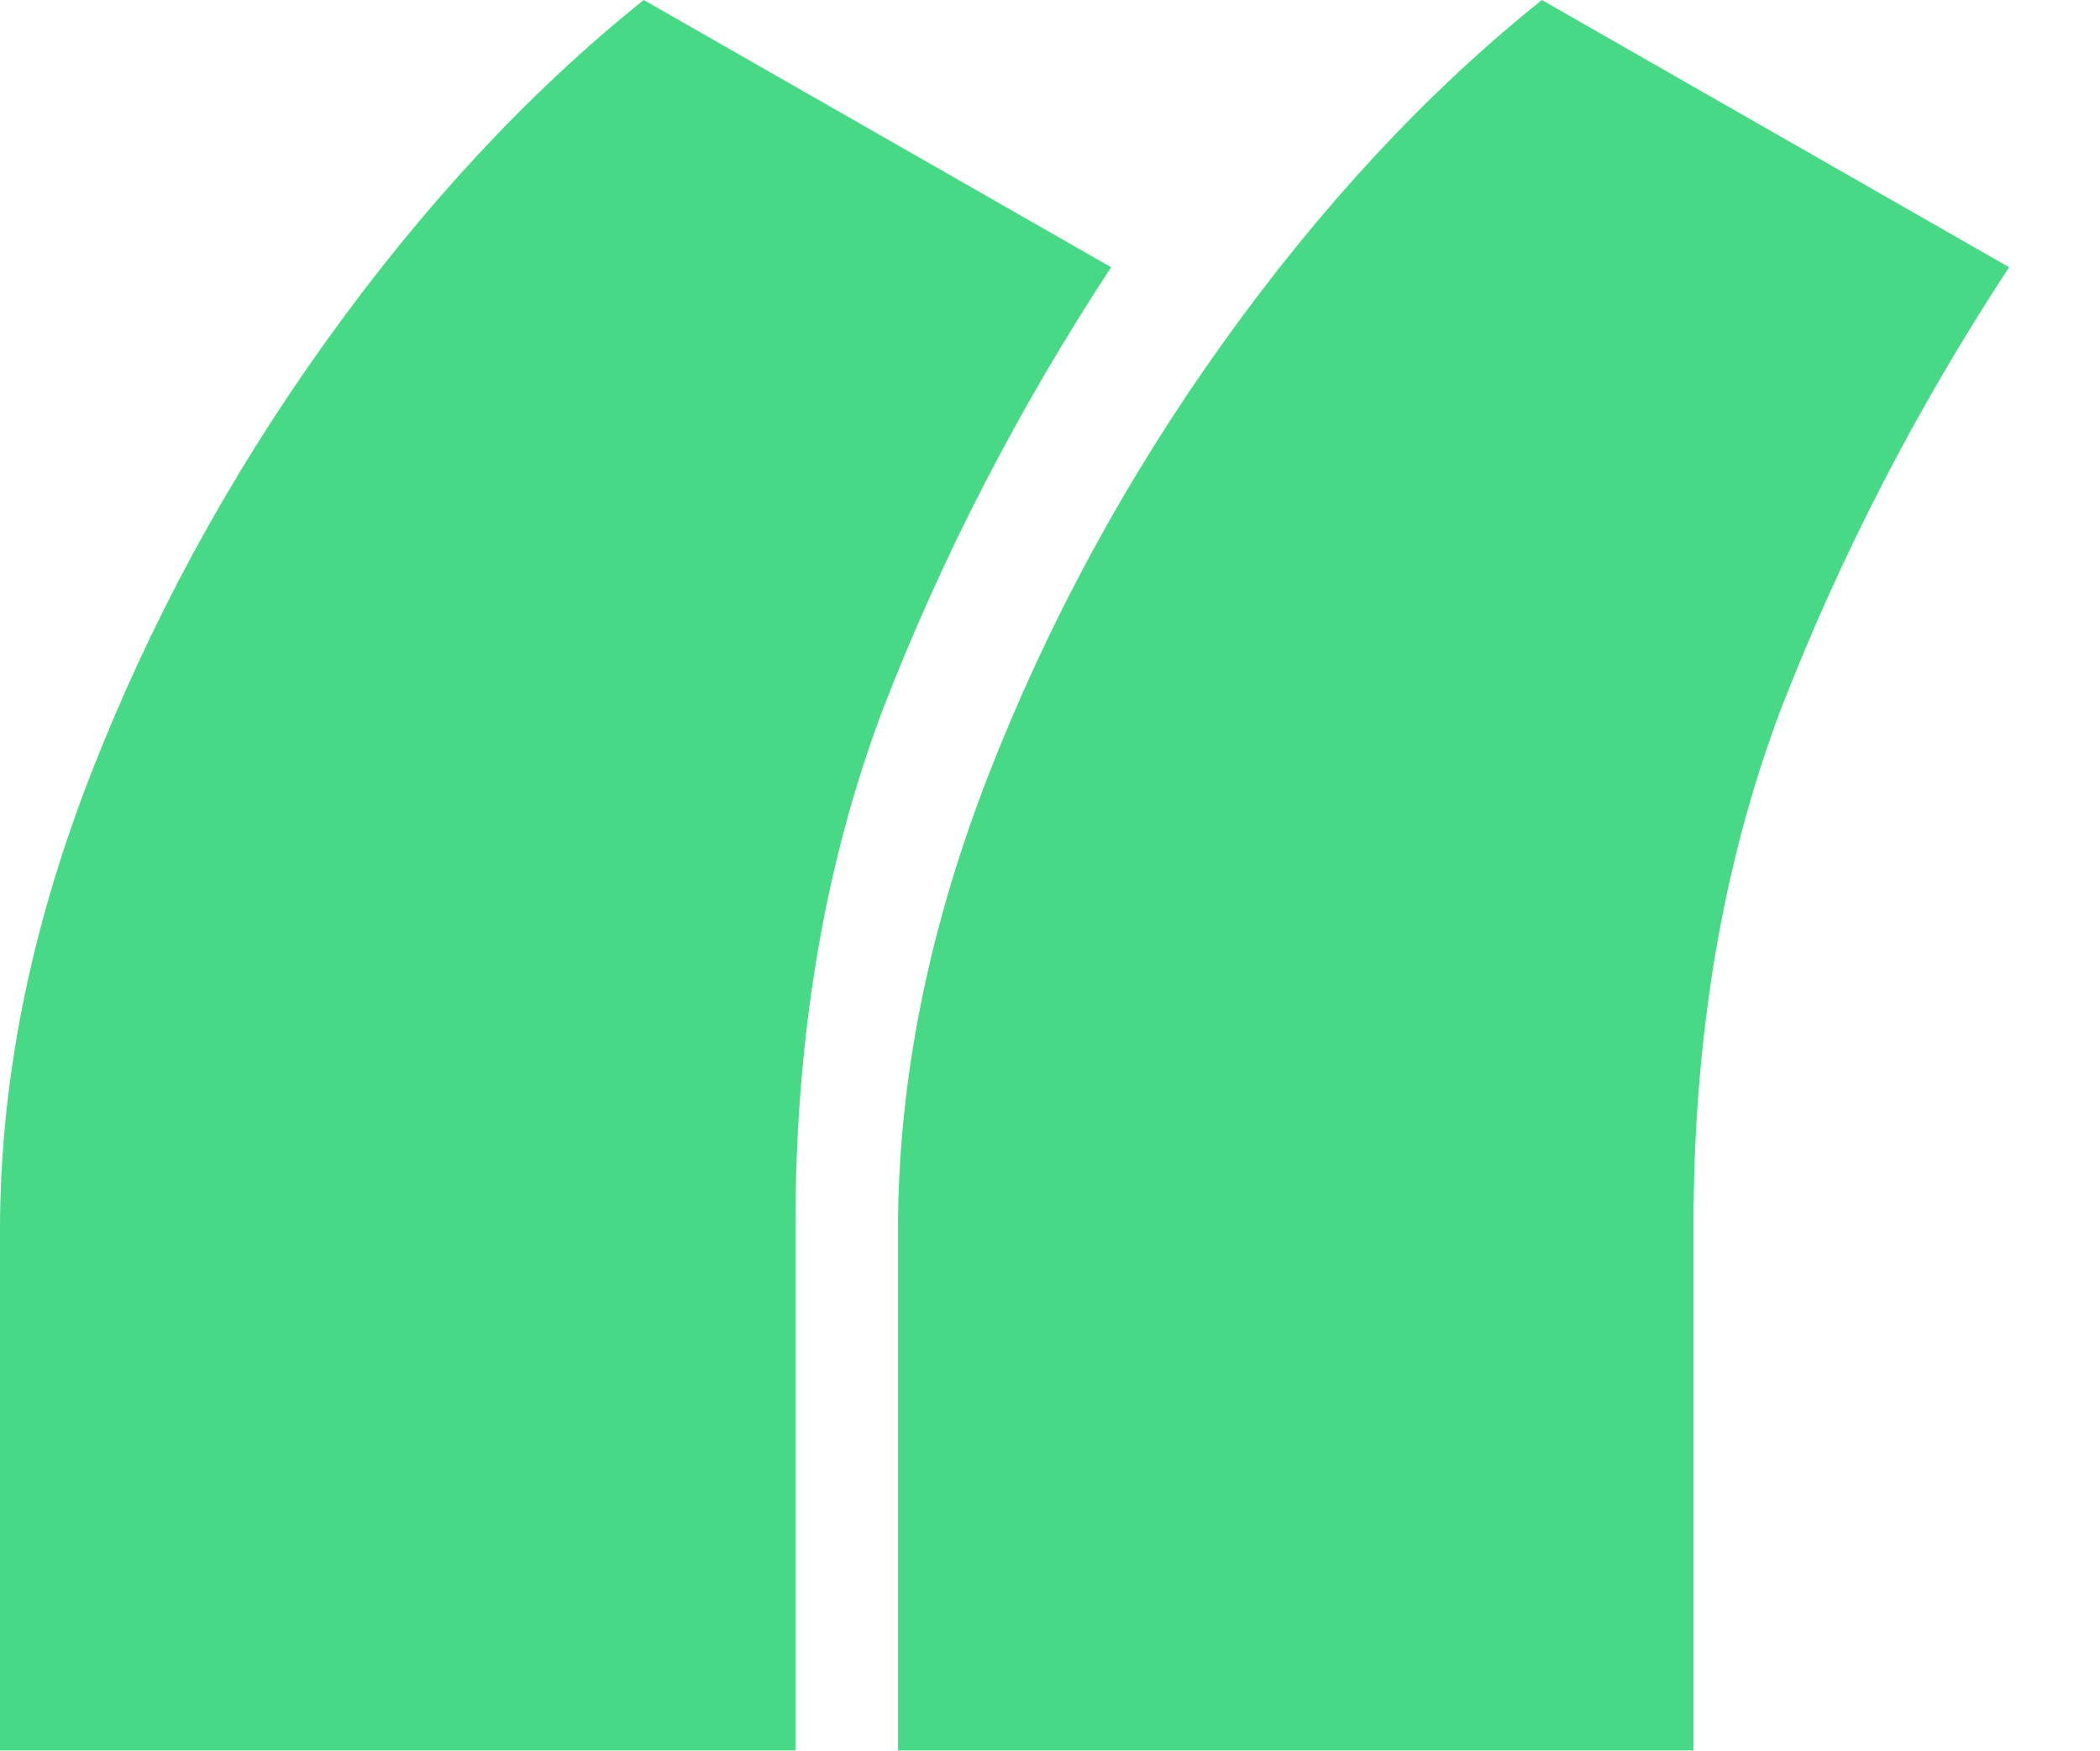
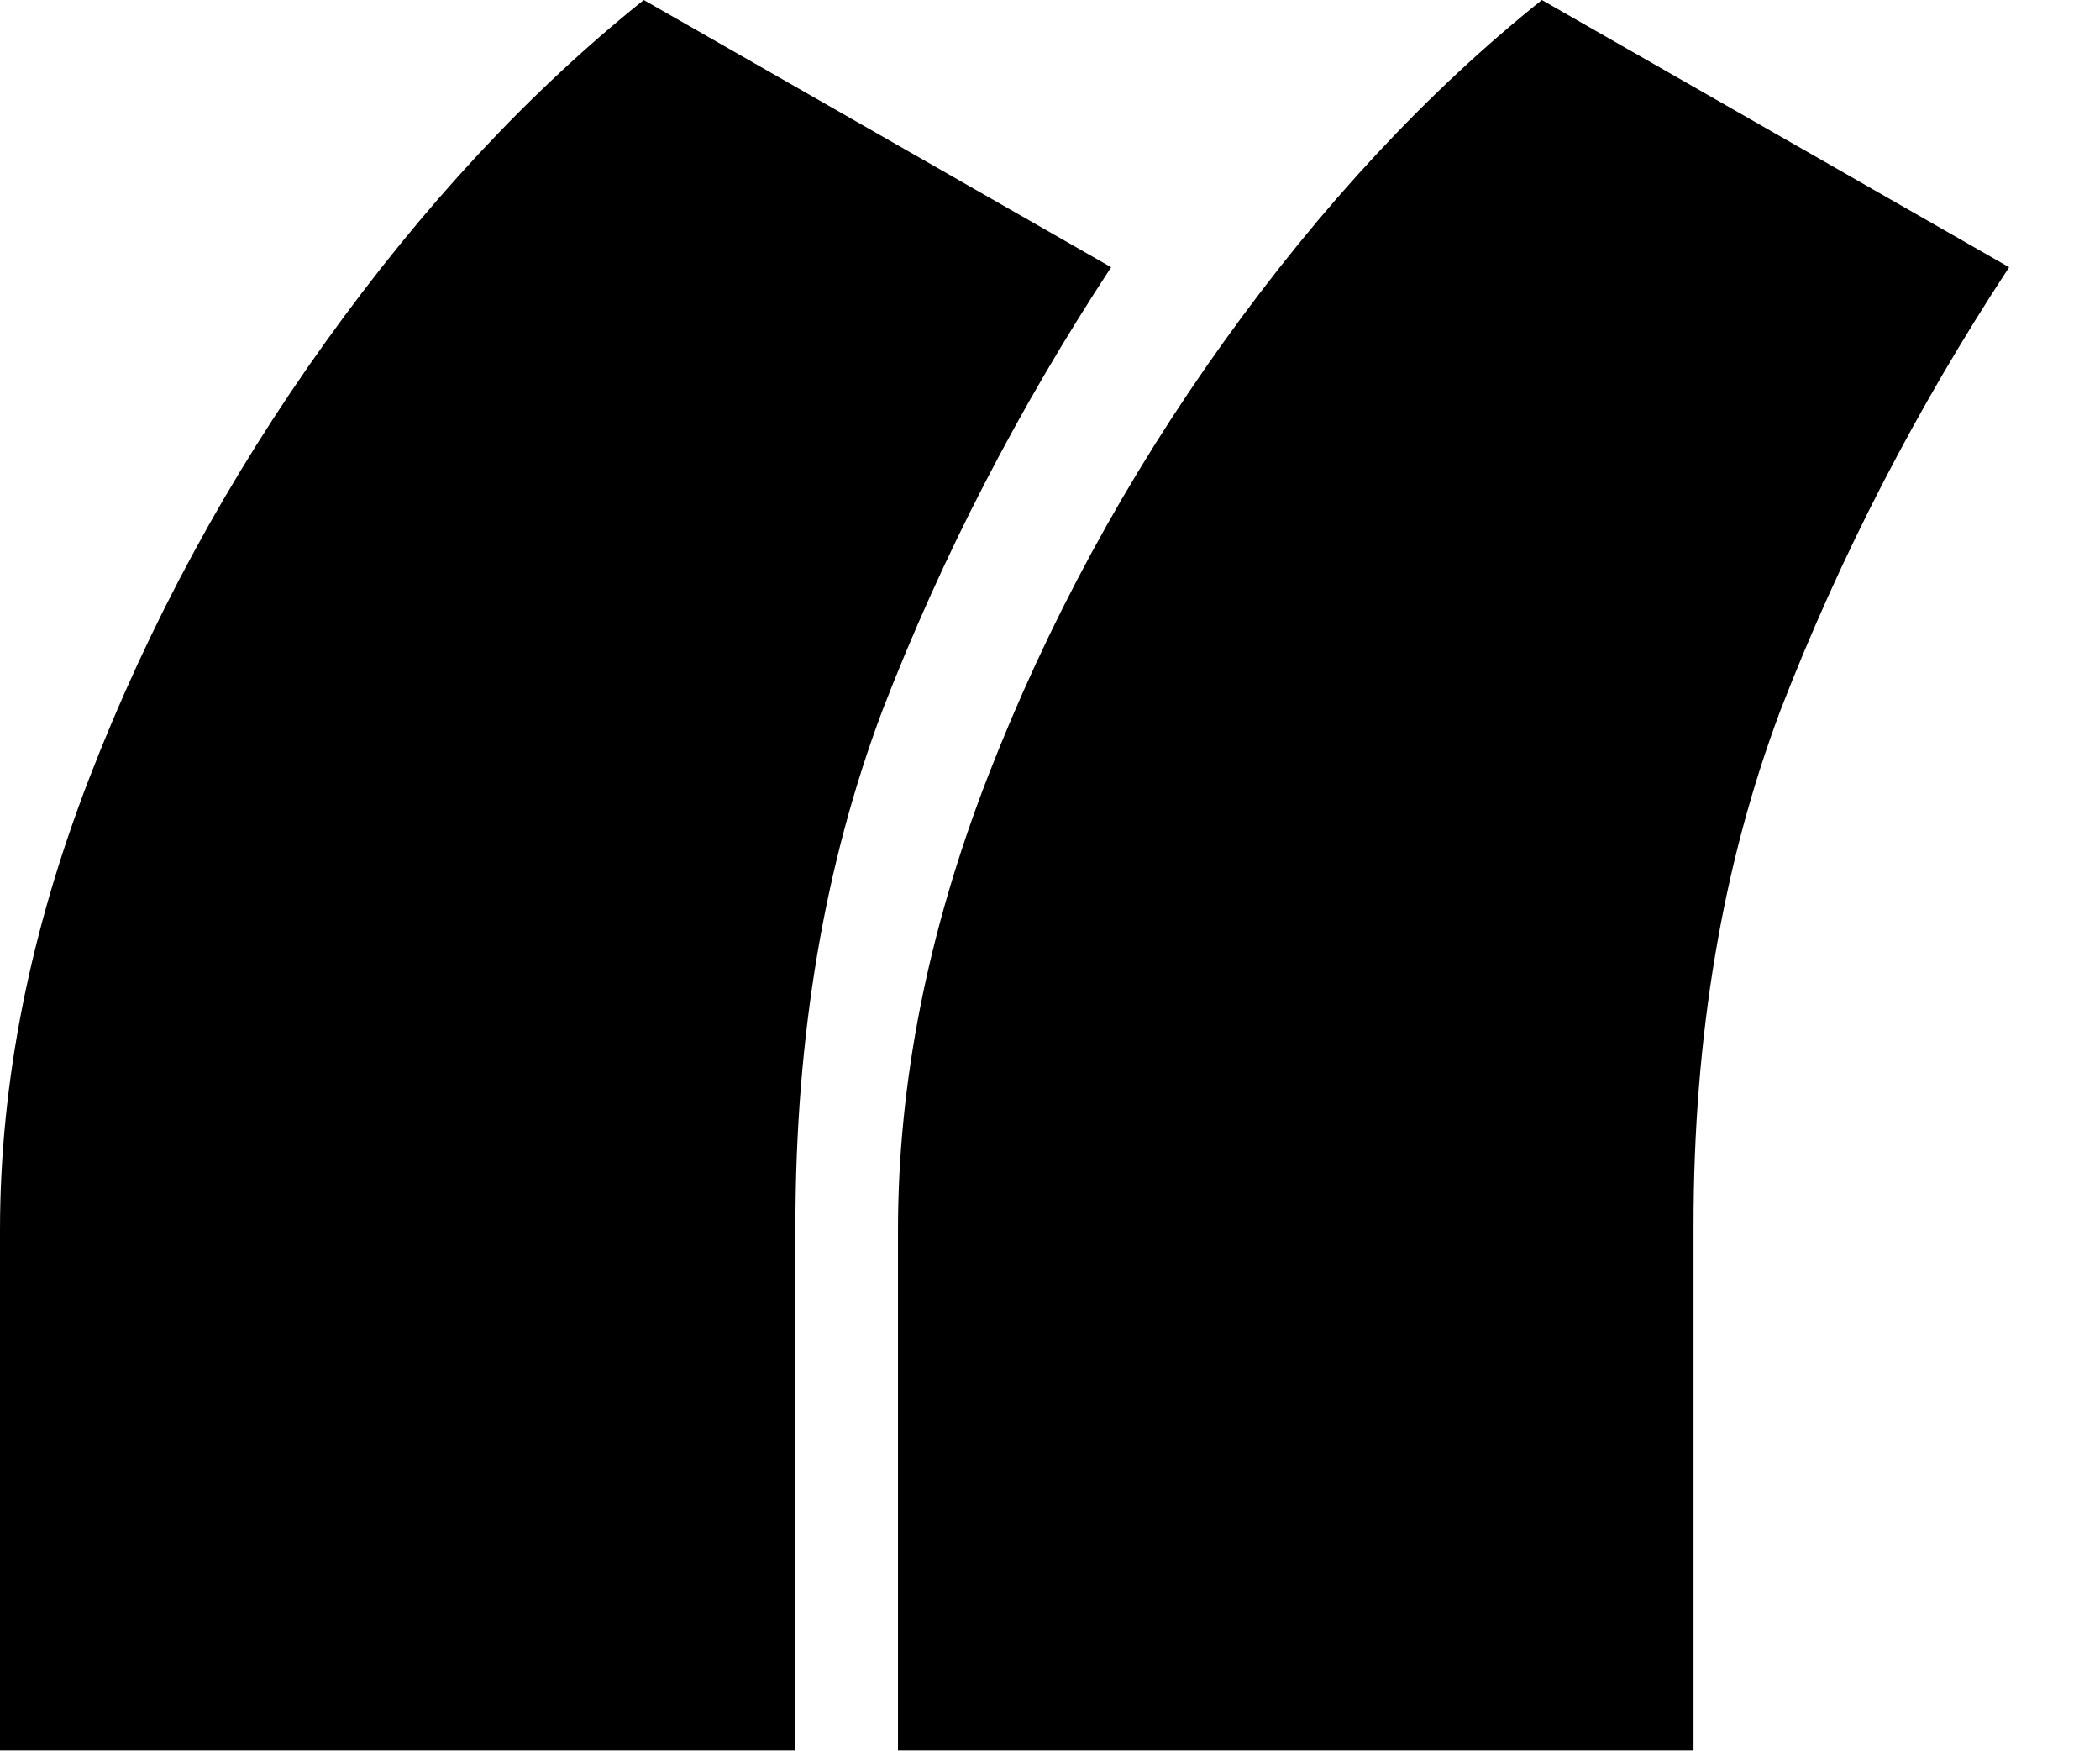
<svg xmlns="http://www.w3.org/2000/svg" width="18" height="15" viewBox="0 0 18 15" fill="none">
-   <path d="M0 15V10.543C0 9.278 0.256 7.985 0.767 6.664C1.278 5.344 1.953 4.099 2.791 2.93C3.629 1.761 4.538 0.784 5.518 0L9.524 2.29C8.729 3.501 8.075 4.766 7.564 6.087C7.067 7.407 6.818 8.879 6.818 10.502V15H0Z" fill="#47d985" />
-   <path d="M7.697 15V10.543C7.697 9.278 7.953 7.985 8.464 6.664C8.976 5.344 9.651 4.099 10.489 2.93C11.327 1.761 12.236 0.784 13.216 0L17.221 2.29C16.426 3.501 15.773 4.766 15.261 6.087C14.764 7.407 14.516 8.879 14.516 10.502V15H7.697Z" fill="#47d985" />
+   <path d="M0 15V10.543C0 9.278 0.256 7.985 0.767 6.664C1.278 5.344 1.953 4.099 2.791 2.93C3.629 1.761 4.538 0.784 5.518 0L9.524 2.29C8.729 3.501 8.075 4.766 7.564 6.087C7.067 7.407 6.818 8.879 6.818 10.502V15H0Z" fill="#000000" />
+   <path d="M7.697 15V10.543C7.697 9.278 7.953 7.985 8.464 6.664C8.976 5.344 9.651 4.099 10.489 2.93C11.327 1.761 12.236 0.784 13.216 0L17.221 2.29C16.426 3.501 15.773 4.766 15.261 6.087C14.764 7.407 14.516 8.879 14.516 10.502V15H7.697Z" fill="#000000" />
</svg>
